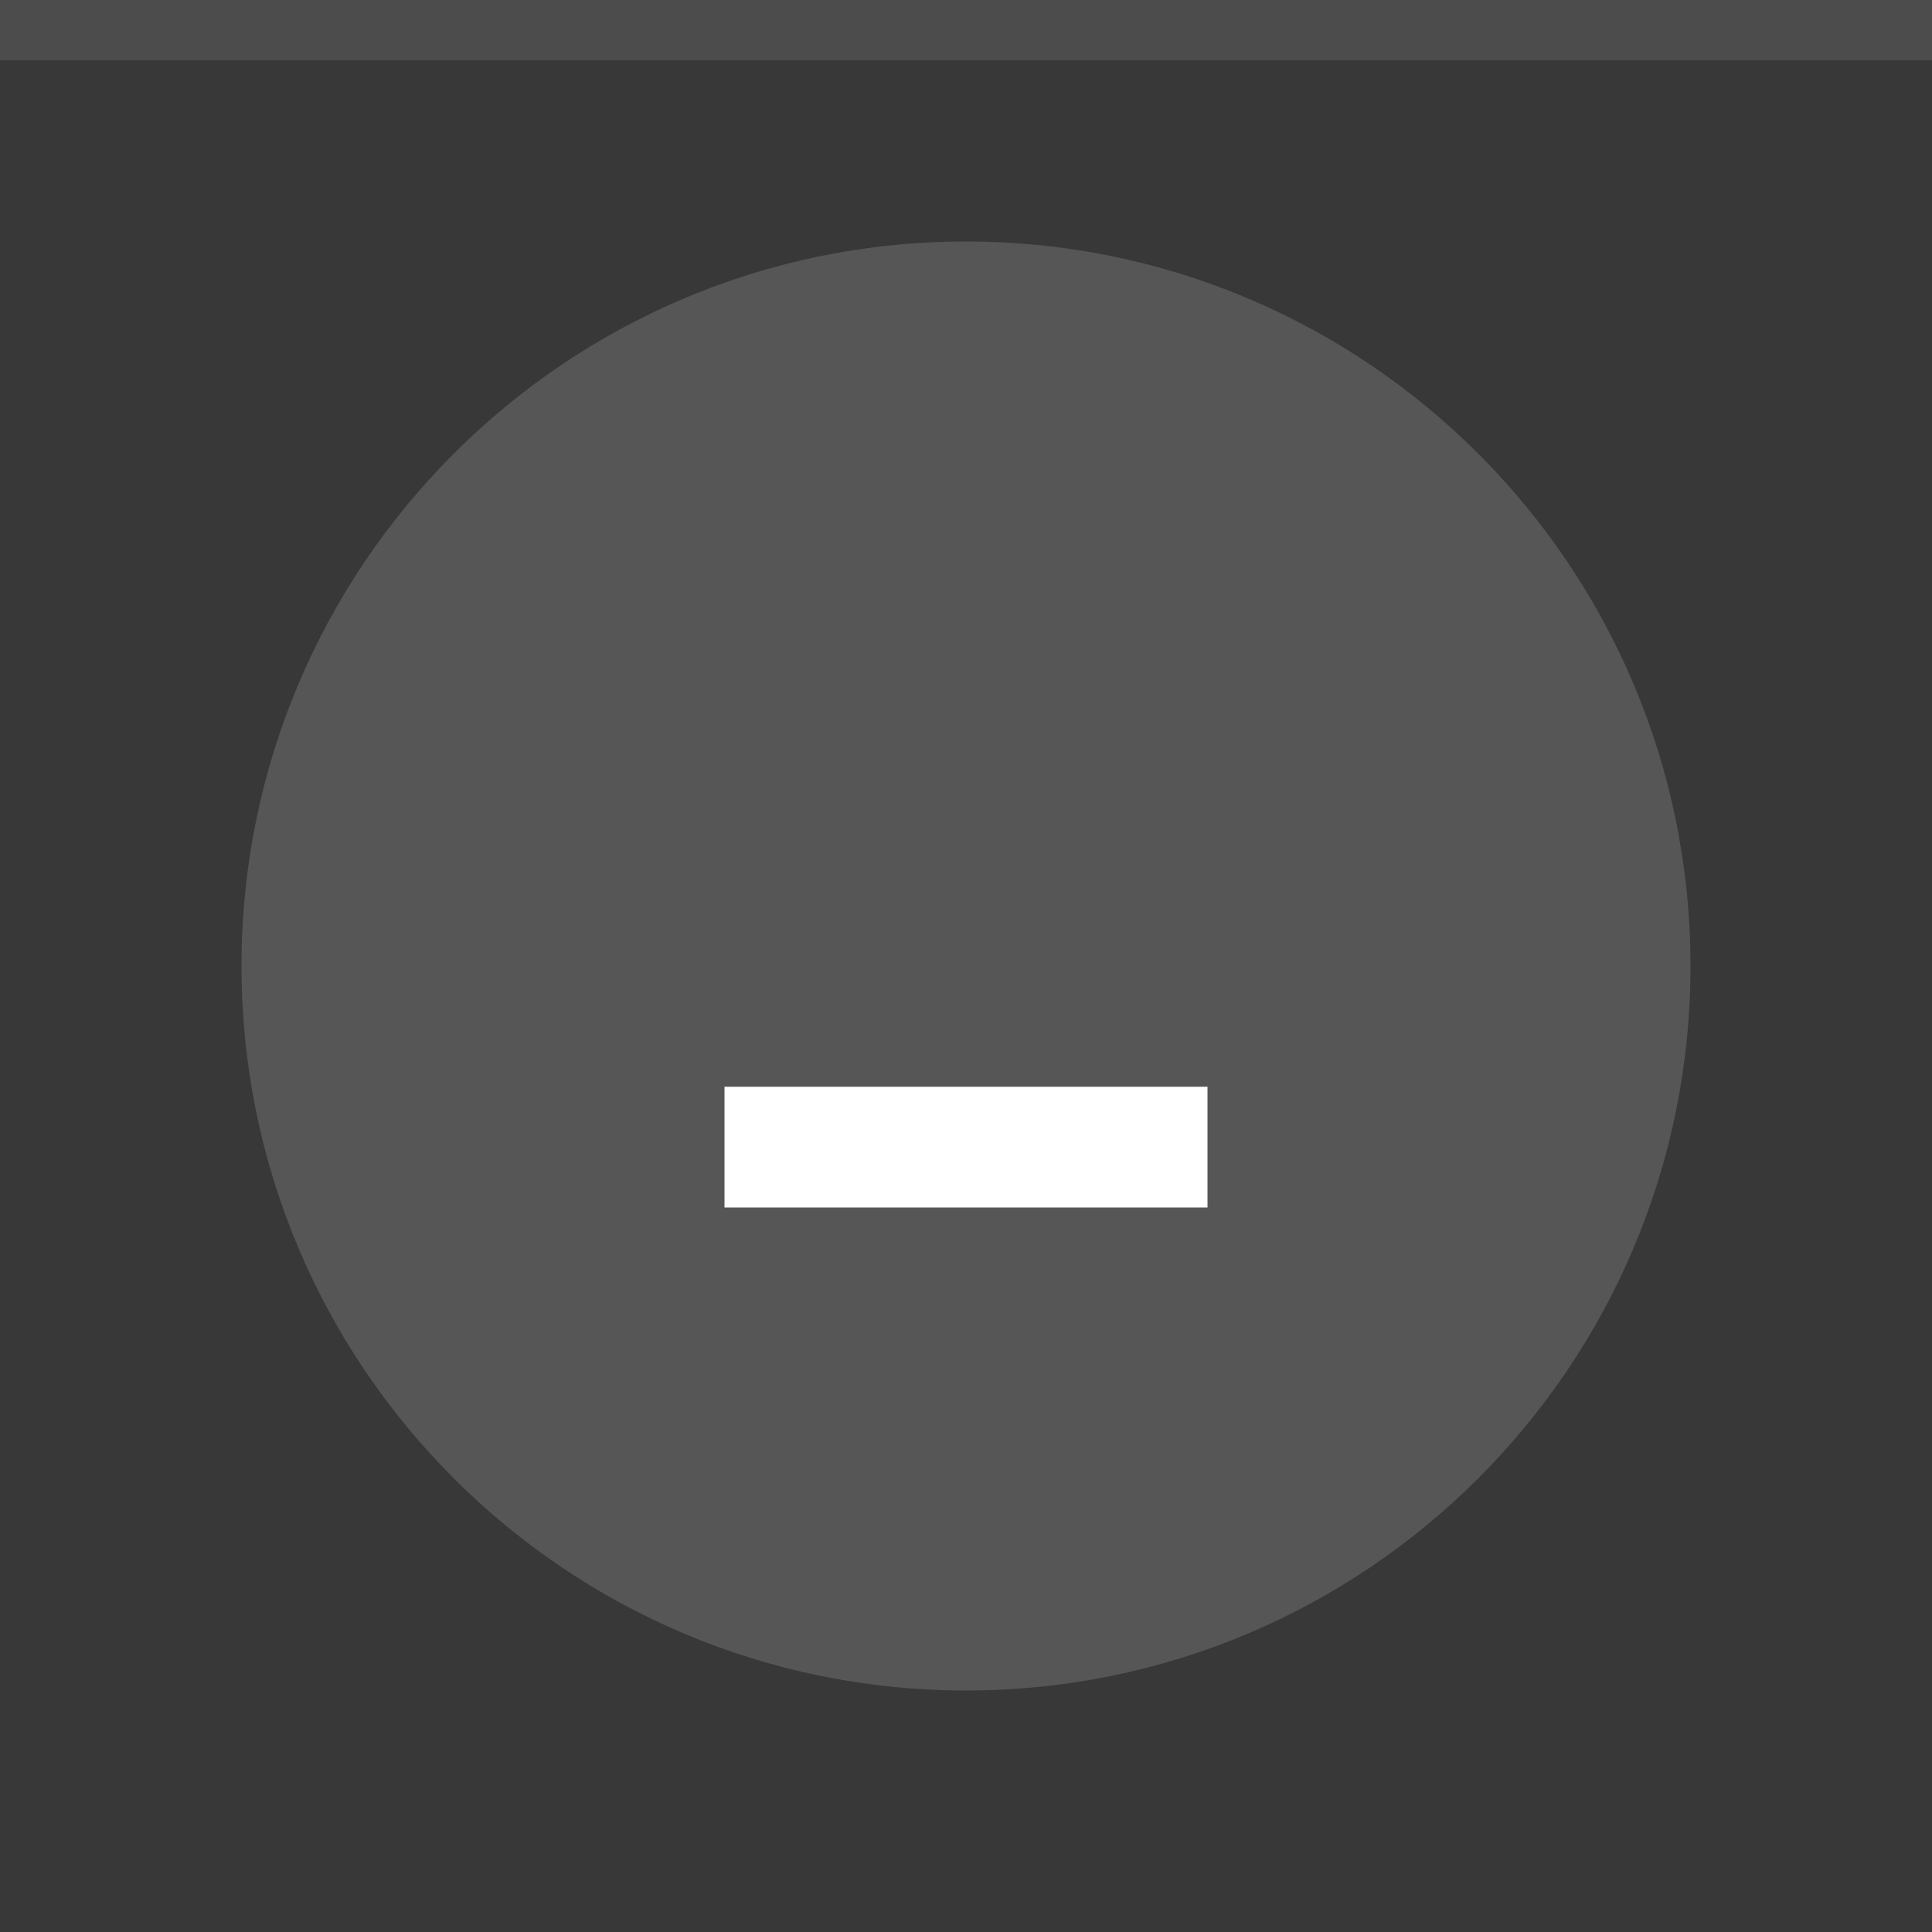
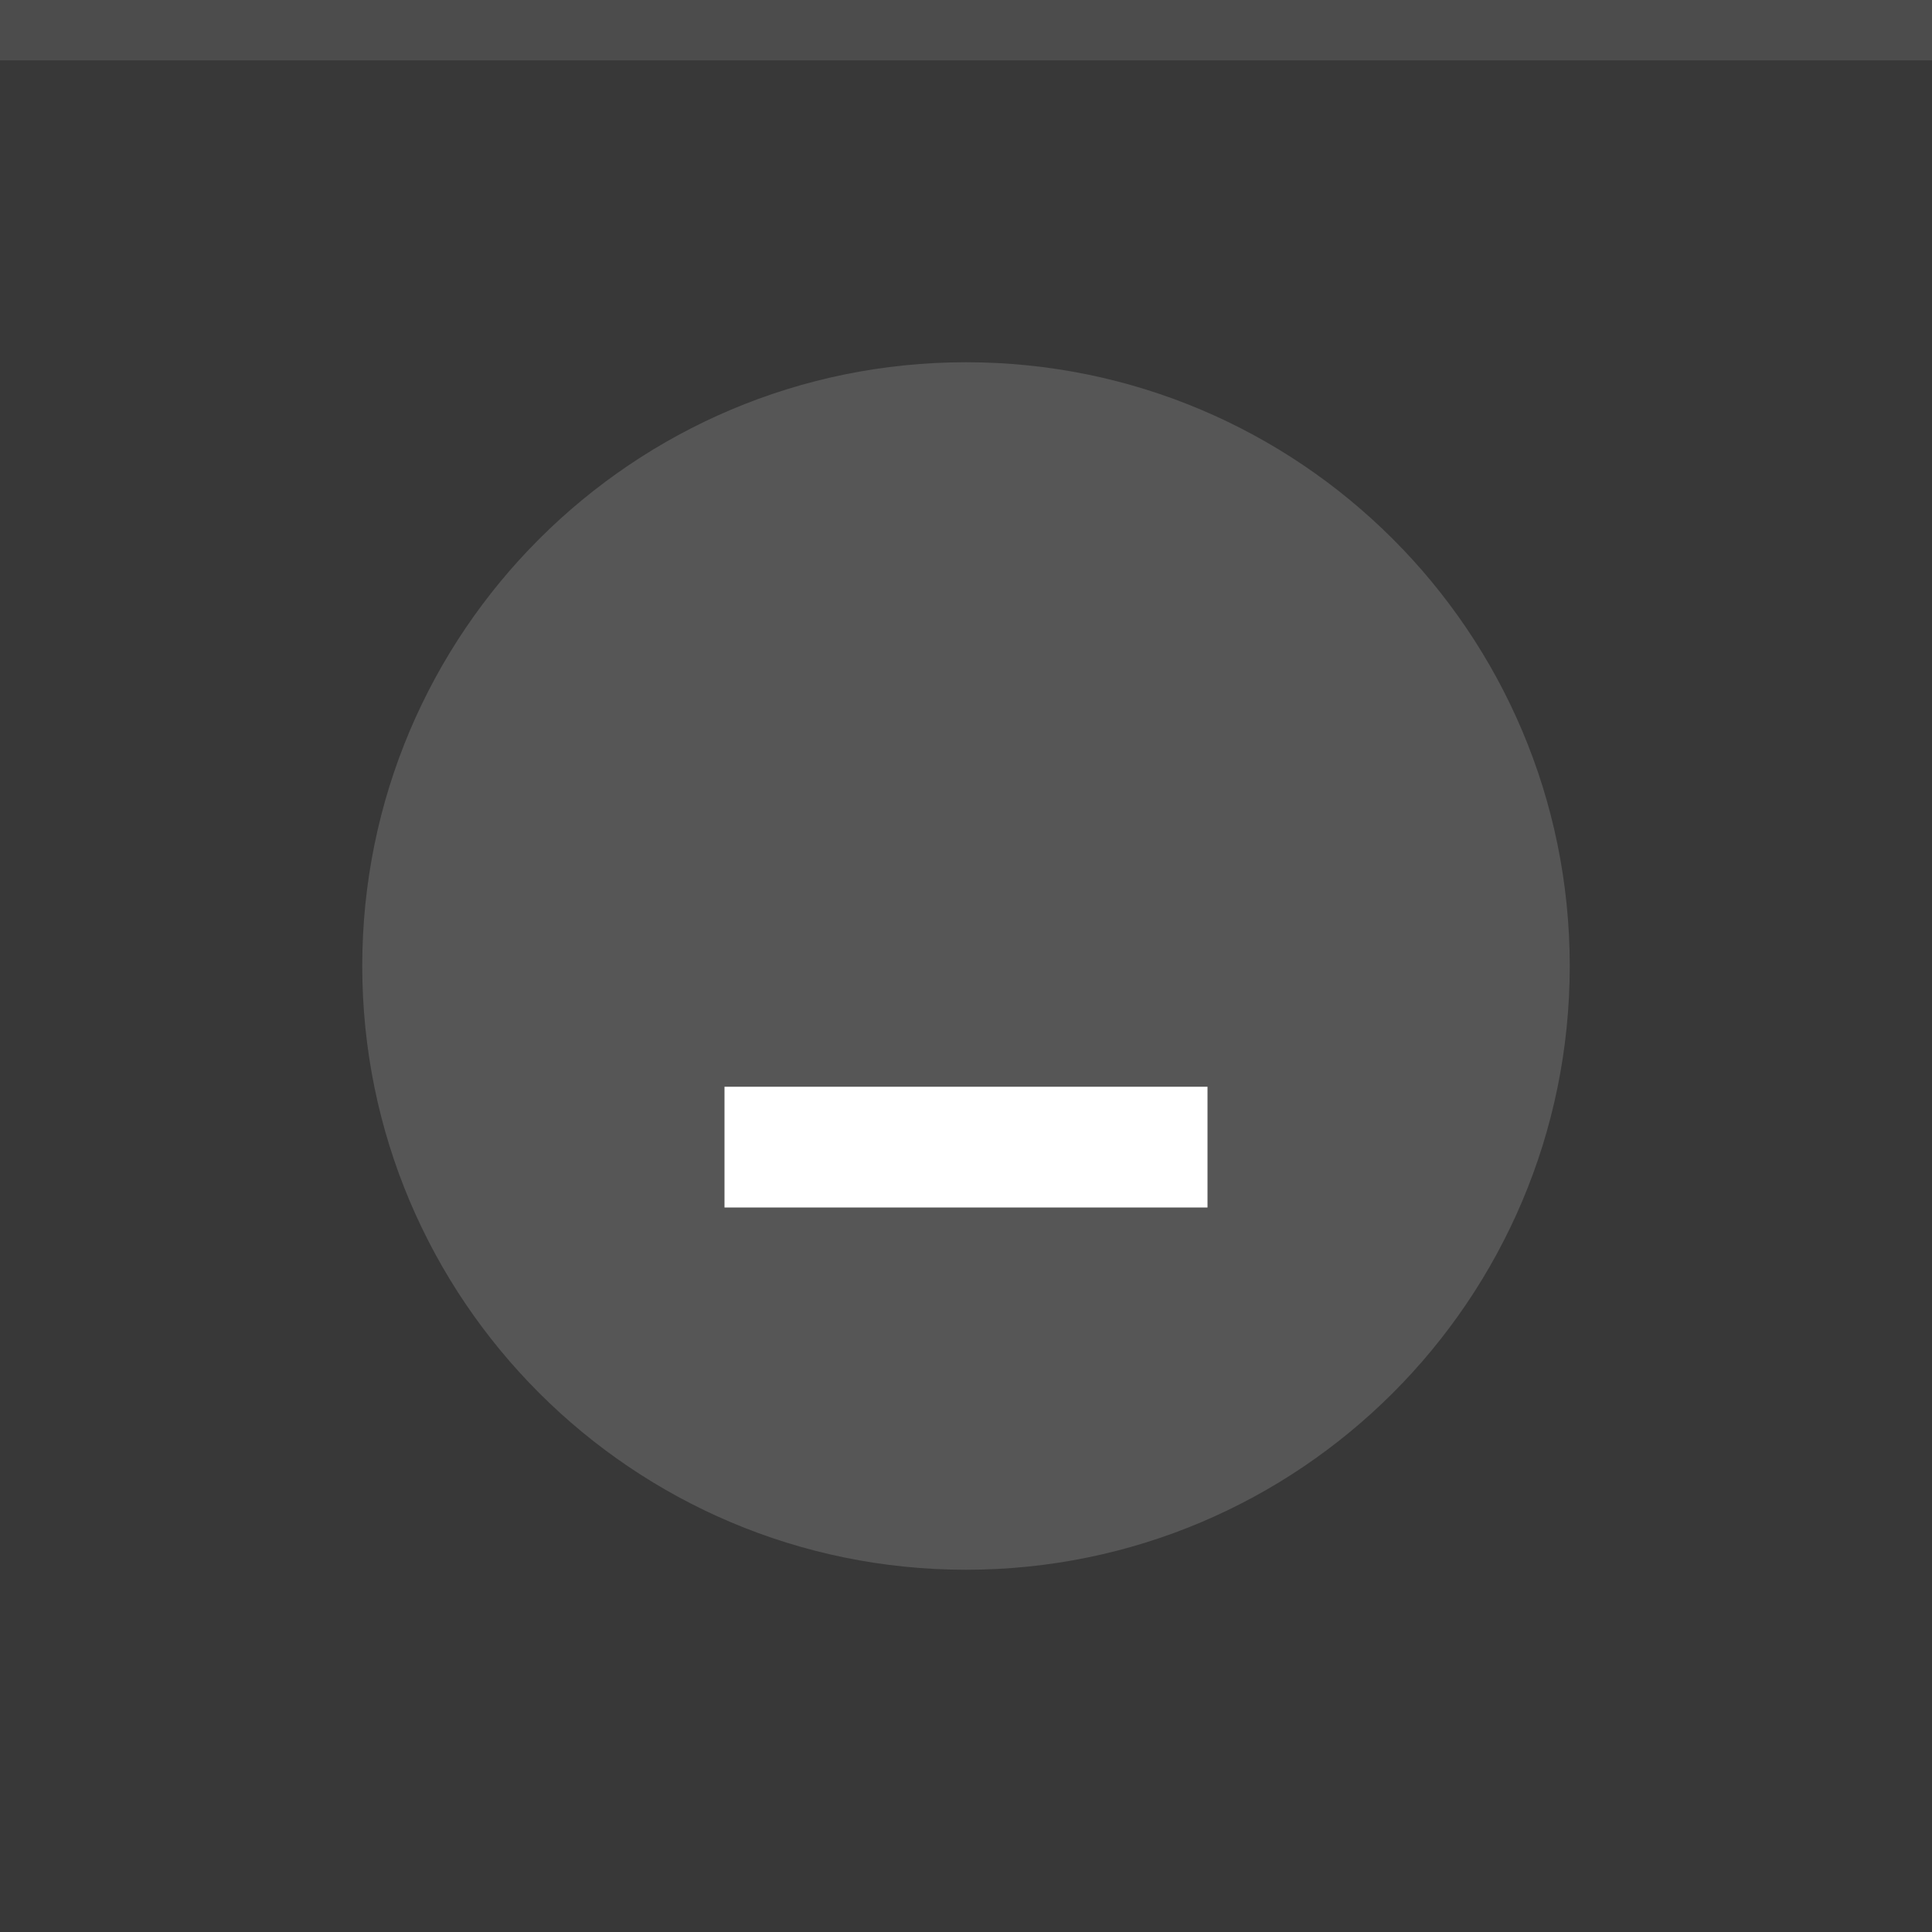
<svg xmlns="http://www.w3.org/2000/svg" width="32" height="32" viewBox="0 0 32 32">
  <rect width="32" height="32" fill="#383838" />
  <rect width="32" height="1" fill="#FFFFFF" fill-opacity="0.1" />
  <g fill="#FFFFFF">
-     <circle cx="16" cy="16" r="12" opacity="0.15" />
+     <circle cx="16" cy="16" r="10" opacity="0.15" />
    <path d="m12 18h8v2h-8z" />
  </g>
</svg>
